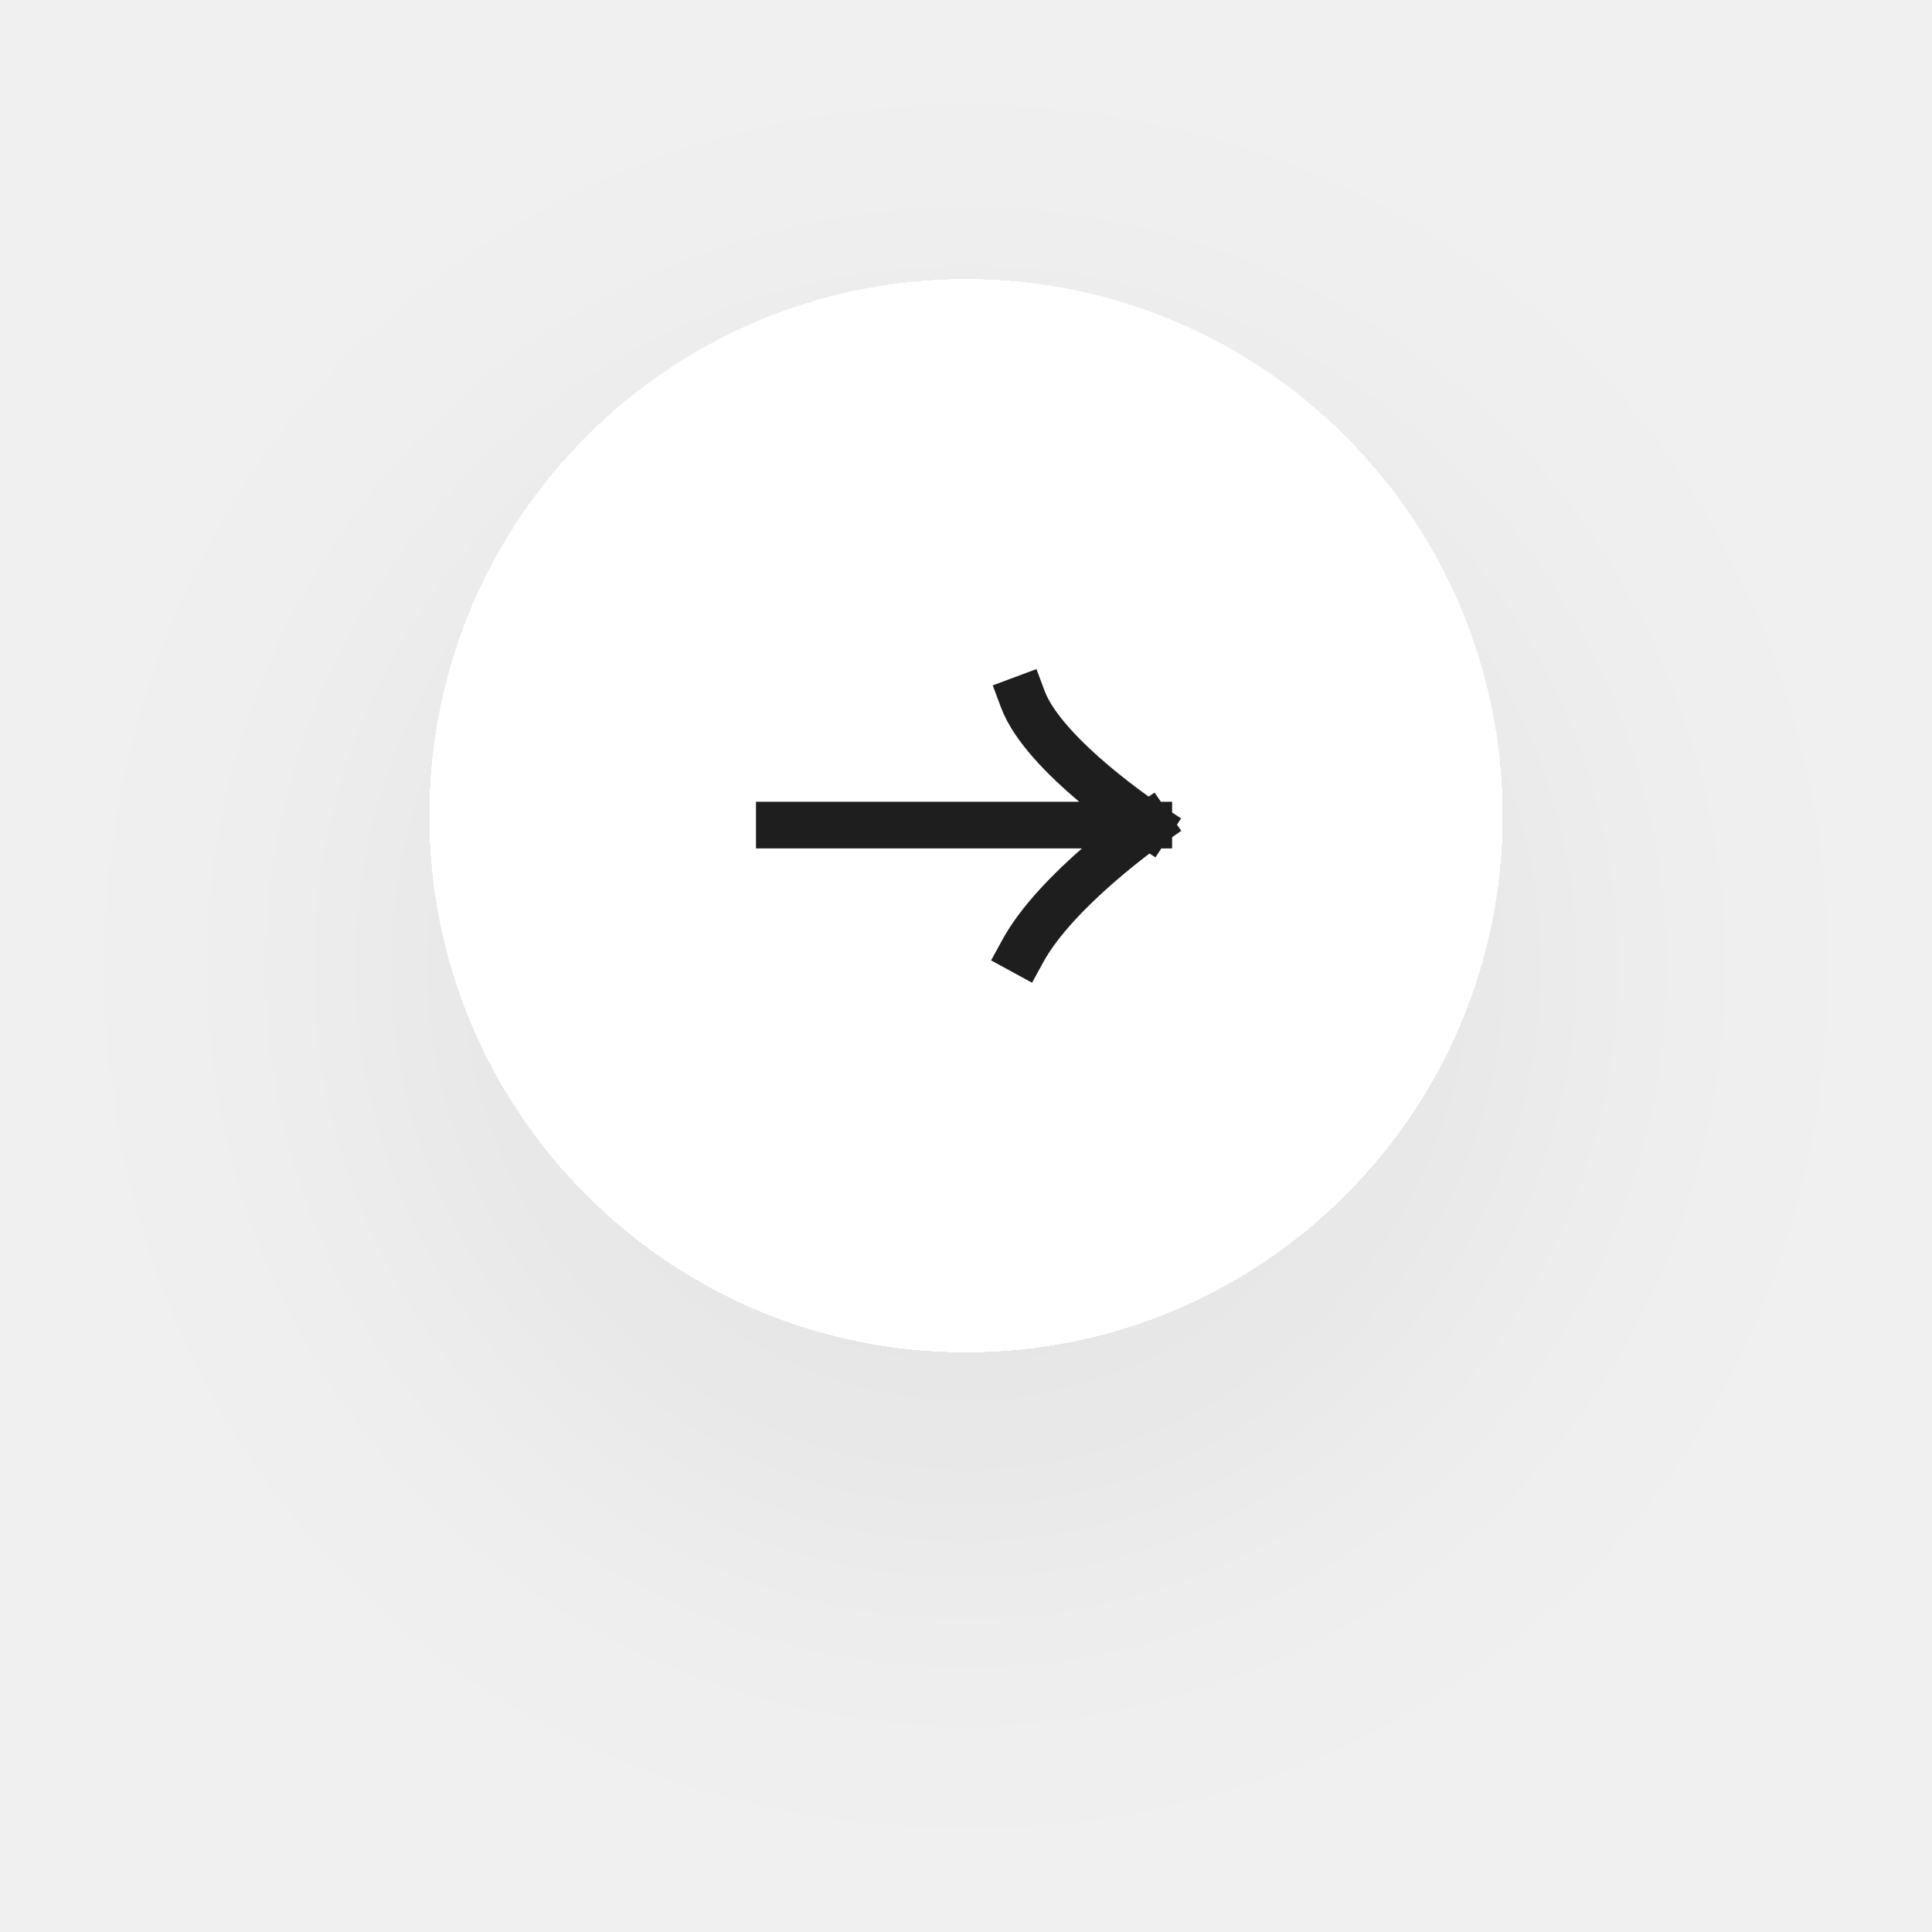
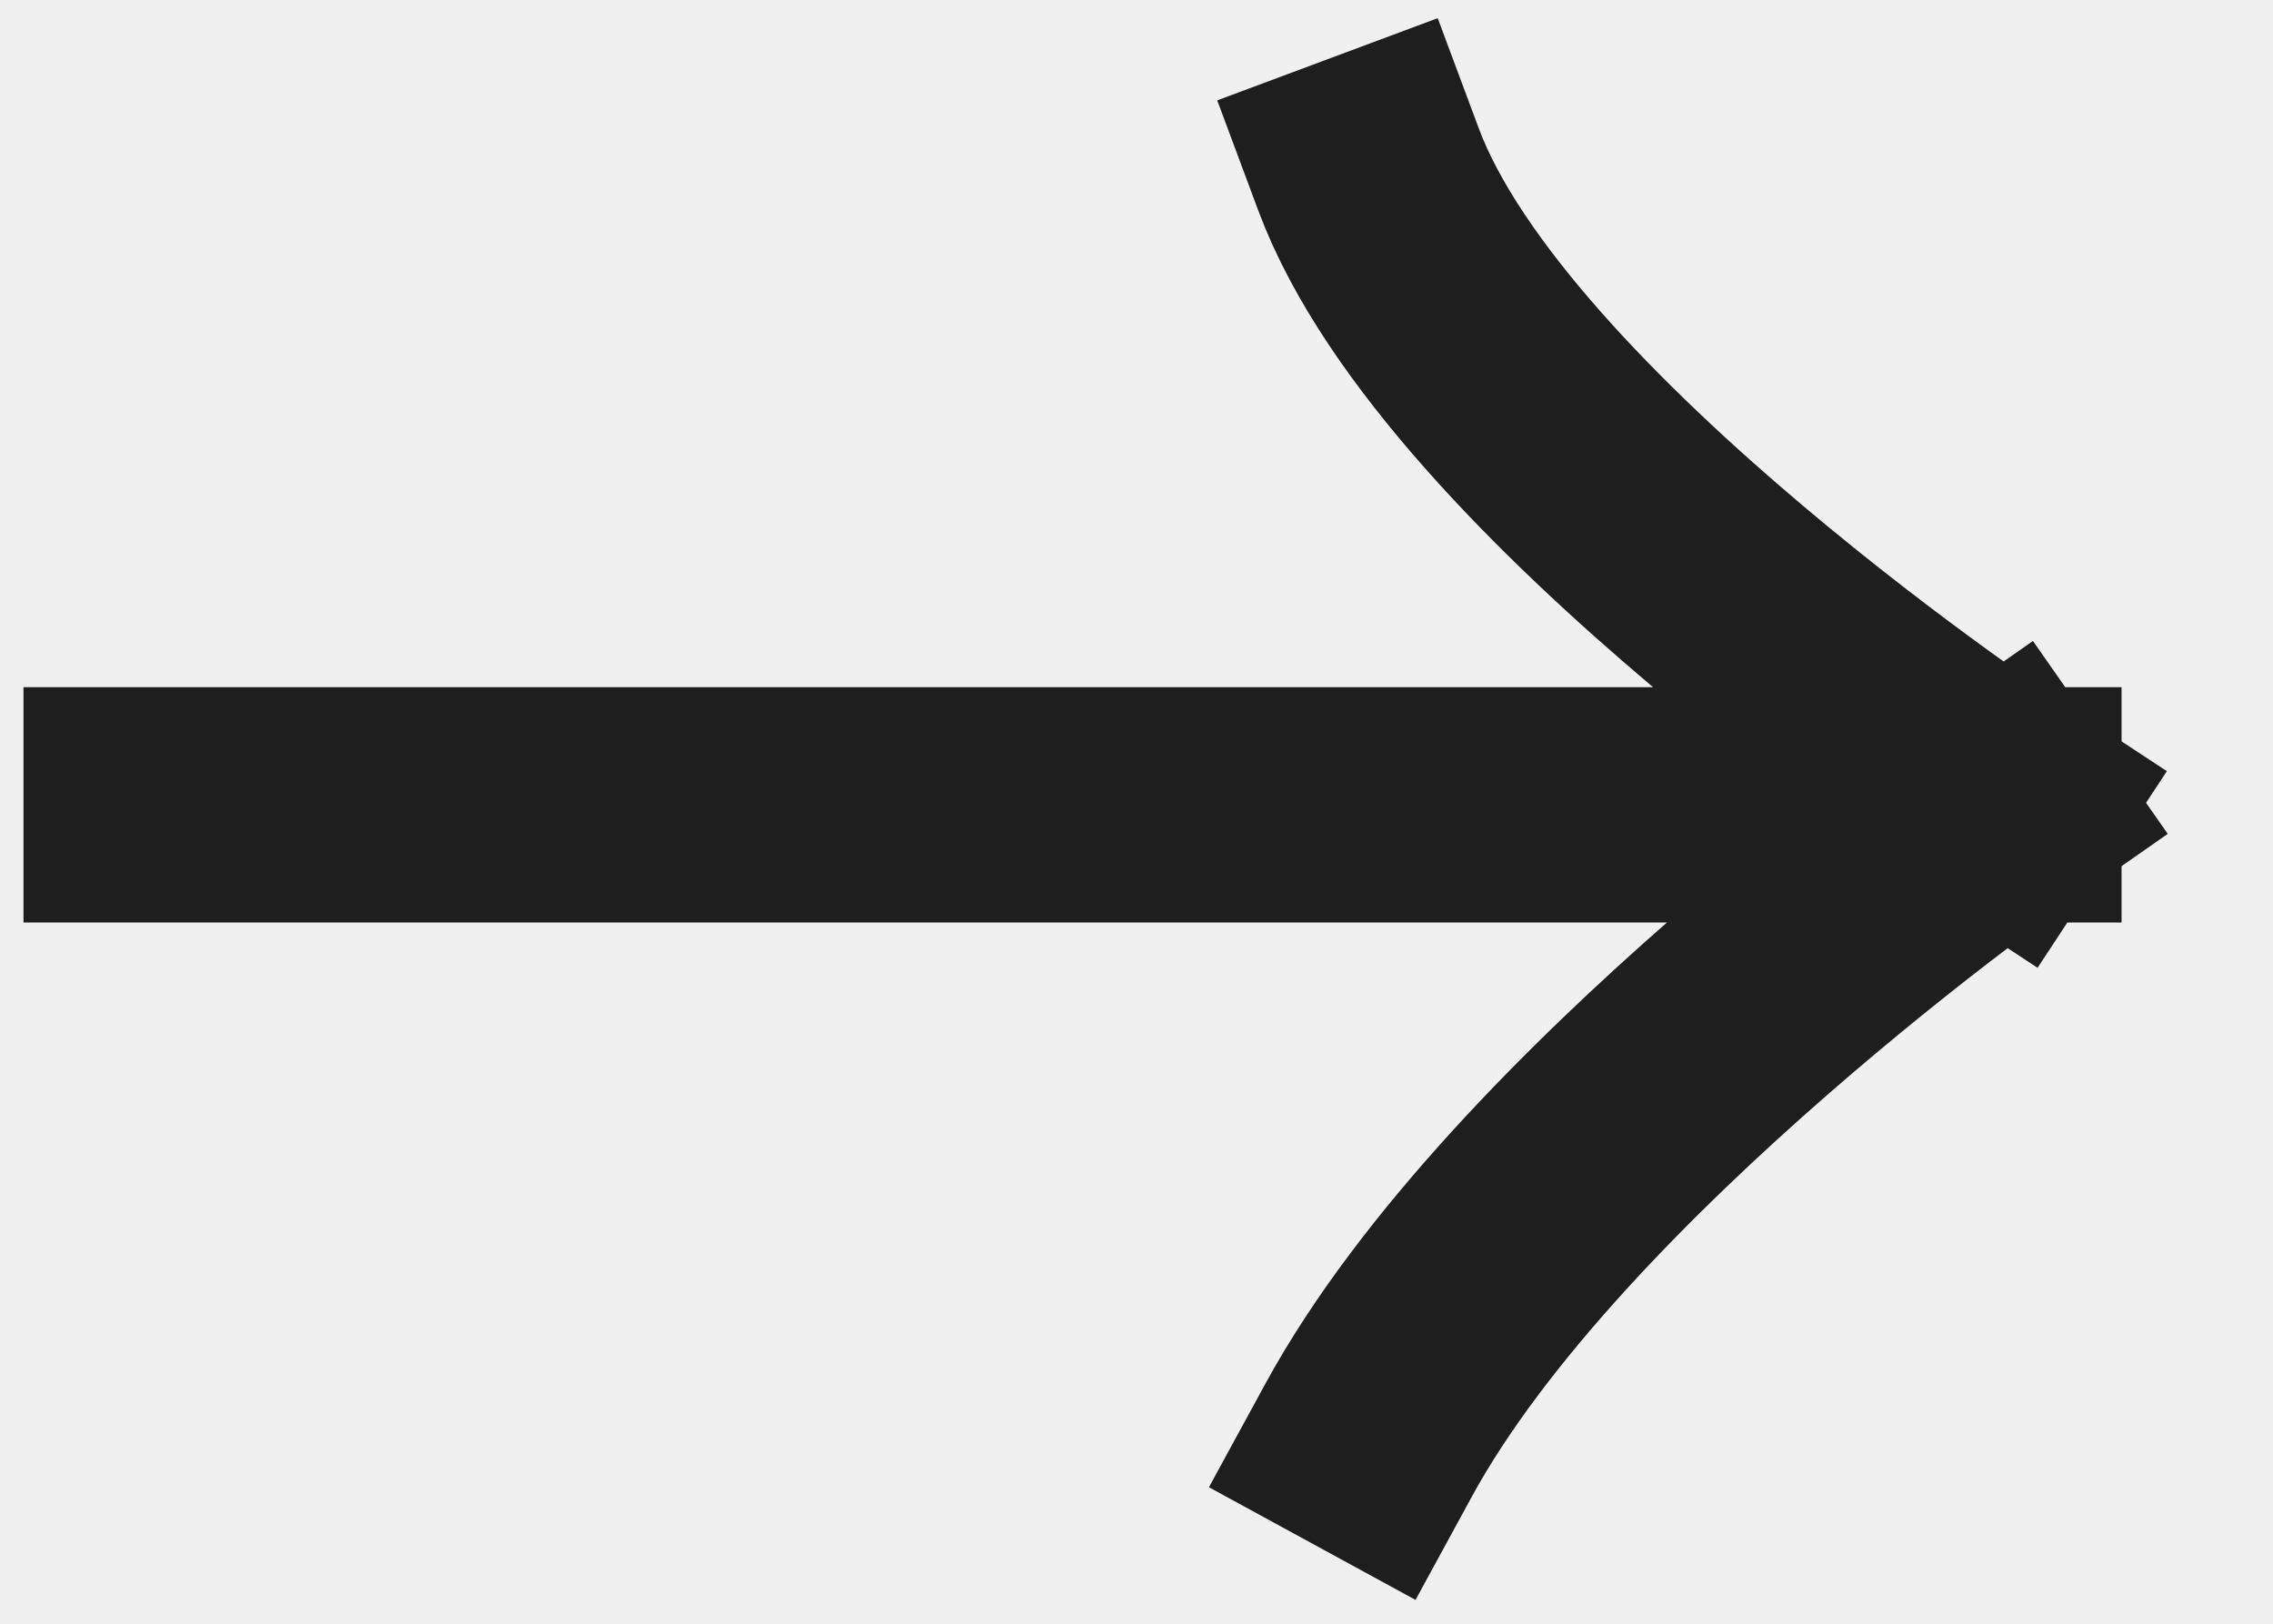
- <svg xmlns="http://www.w3.org/2000/svg" width="90" height="90" viewBox="0 0 90 90" fill="none">
-   <g filter="url(#filter0_d_1_253)">
-     <rect x="20" y="13" width="50" height="50" rx="25" fill="white" shape-rendering="crispEdges" />
-     <path d="M36.304 38.435H53.514M53.514 38.435C53.514 38.435 48.636 35.227 47.644 32.566M53.514 38.435C53.514 38.435 49.201 41.45 47.644 44.305" stroke="#1E1E1E" stroke-width="2.174" stroke-linecap="square" />
-   </g>
-   <defs>
-     <filter id="filter0_d_1_253" x="0.469" y="0.5" width="89.062" height="89.062" filterUnits="userSpaceOnUse" color-interpolation-filters="sRGB">
-       <feFlood flood-opacity="0" result="BackgroundImageFix" />
-       <feColorMatrix in="SourceAlpha" type="matrix" values="0 0 0 0 0 0 0 0 0 0 0 0 0 0 0 0 0 0 127 0" result="hardAlpha" />
-       <feOffset dy="7.031" />
-       <feGaussianBlur stdDeviation="9.766" />
-       <feComposite in2="hardAlpha" operator="out" />
-       <feColorMatrix type="matrix" values="0 0 0 0 0 0 0 0 0 0 0 0 0 0 0 0 0 0 0.06 0" />
-       <feBlend mode="normal" in2="BackgroundImageFix" result="effect1_dropShadow_1_253" />
-       <feBlend mode="normal" in="SourceGraphic" in2="effect1_dropShadow_1_253" result="shape" />
-     </filter>
-   </defs>
+ <svg xmlns="http://www.w3.org/2000/svg" width="21" height="15" viewBox="0 0 21 15" fill="none">
+   <path d="M1.304 7.435H18.514M18.514 7.435C18.514 7.435 13.636 4.227 12.644 1.566M18.514 7.435C18.514 7.435 14.201 10.45 12.644 13.305" stroke="#1E1E1E" stroke-width="2.174" stroke-linecap="square" />
</svg>
